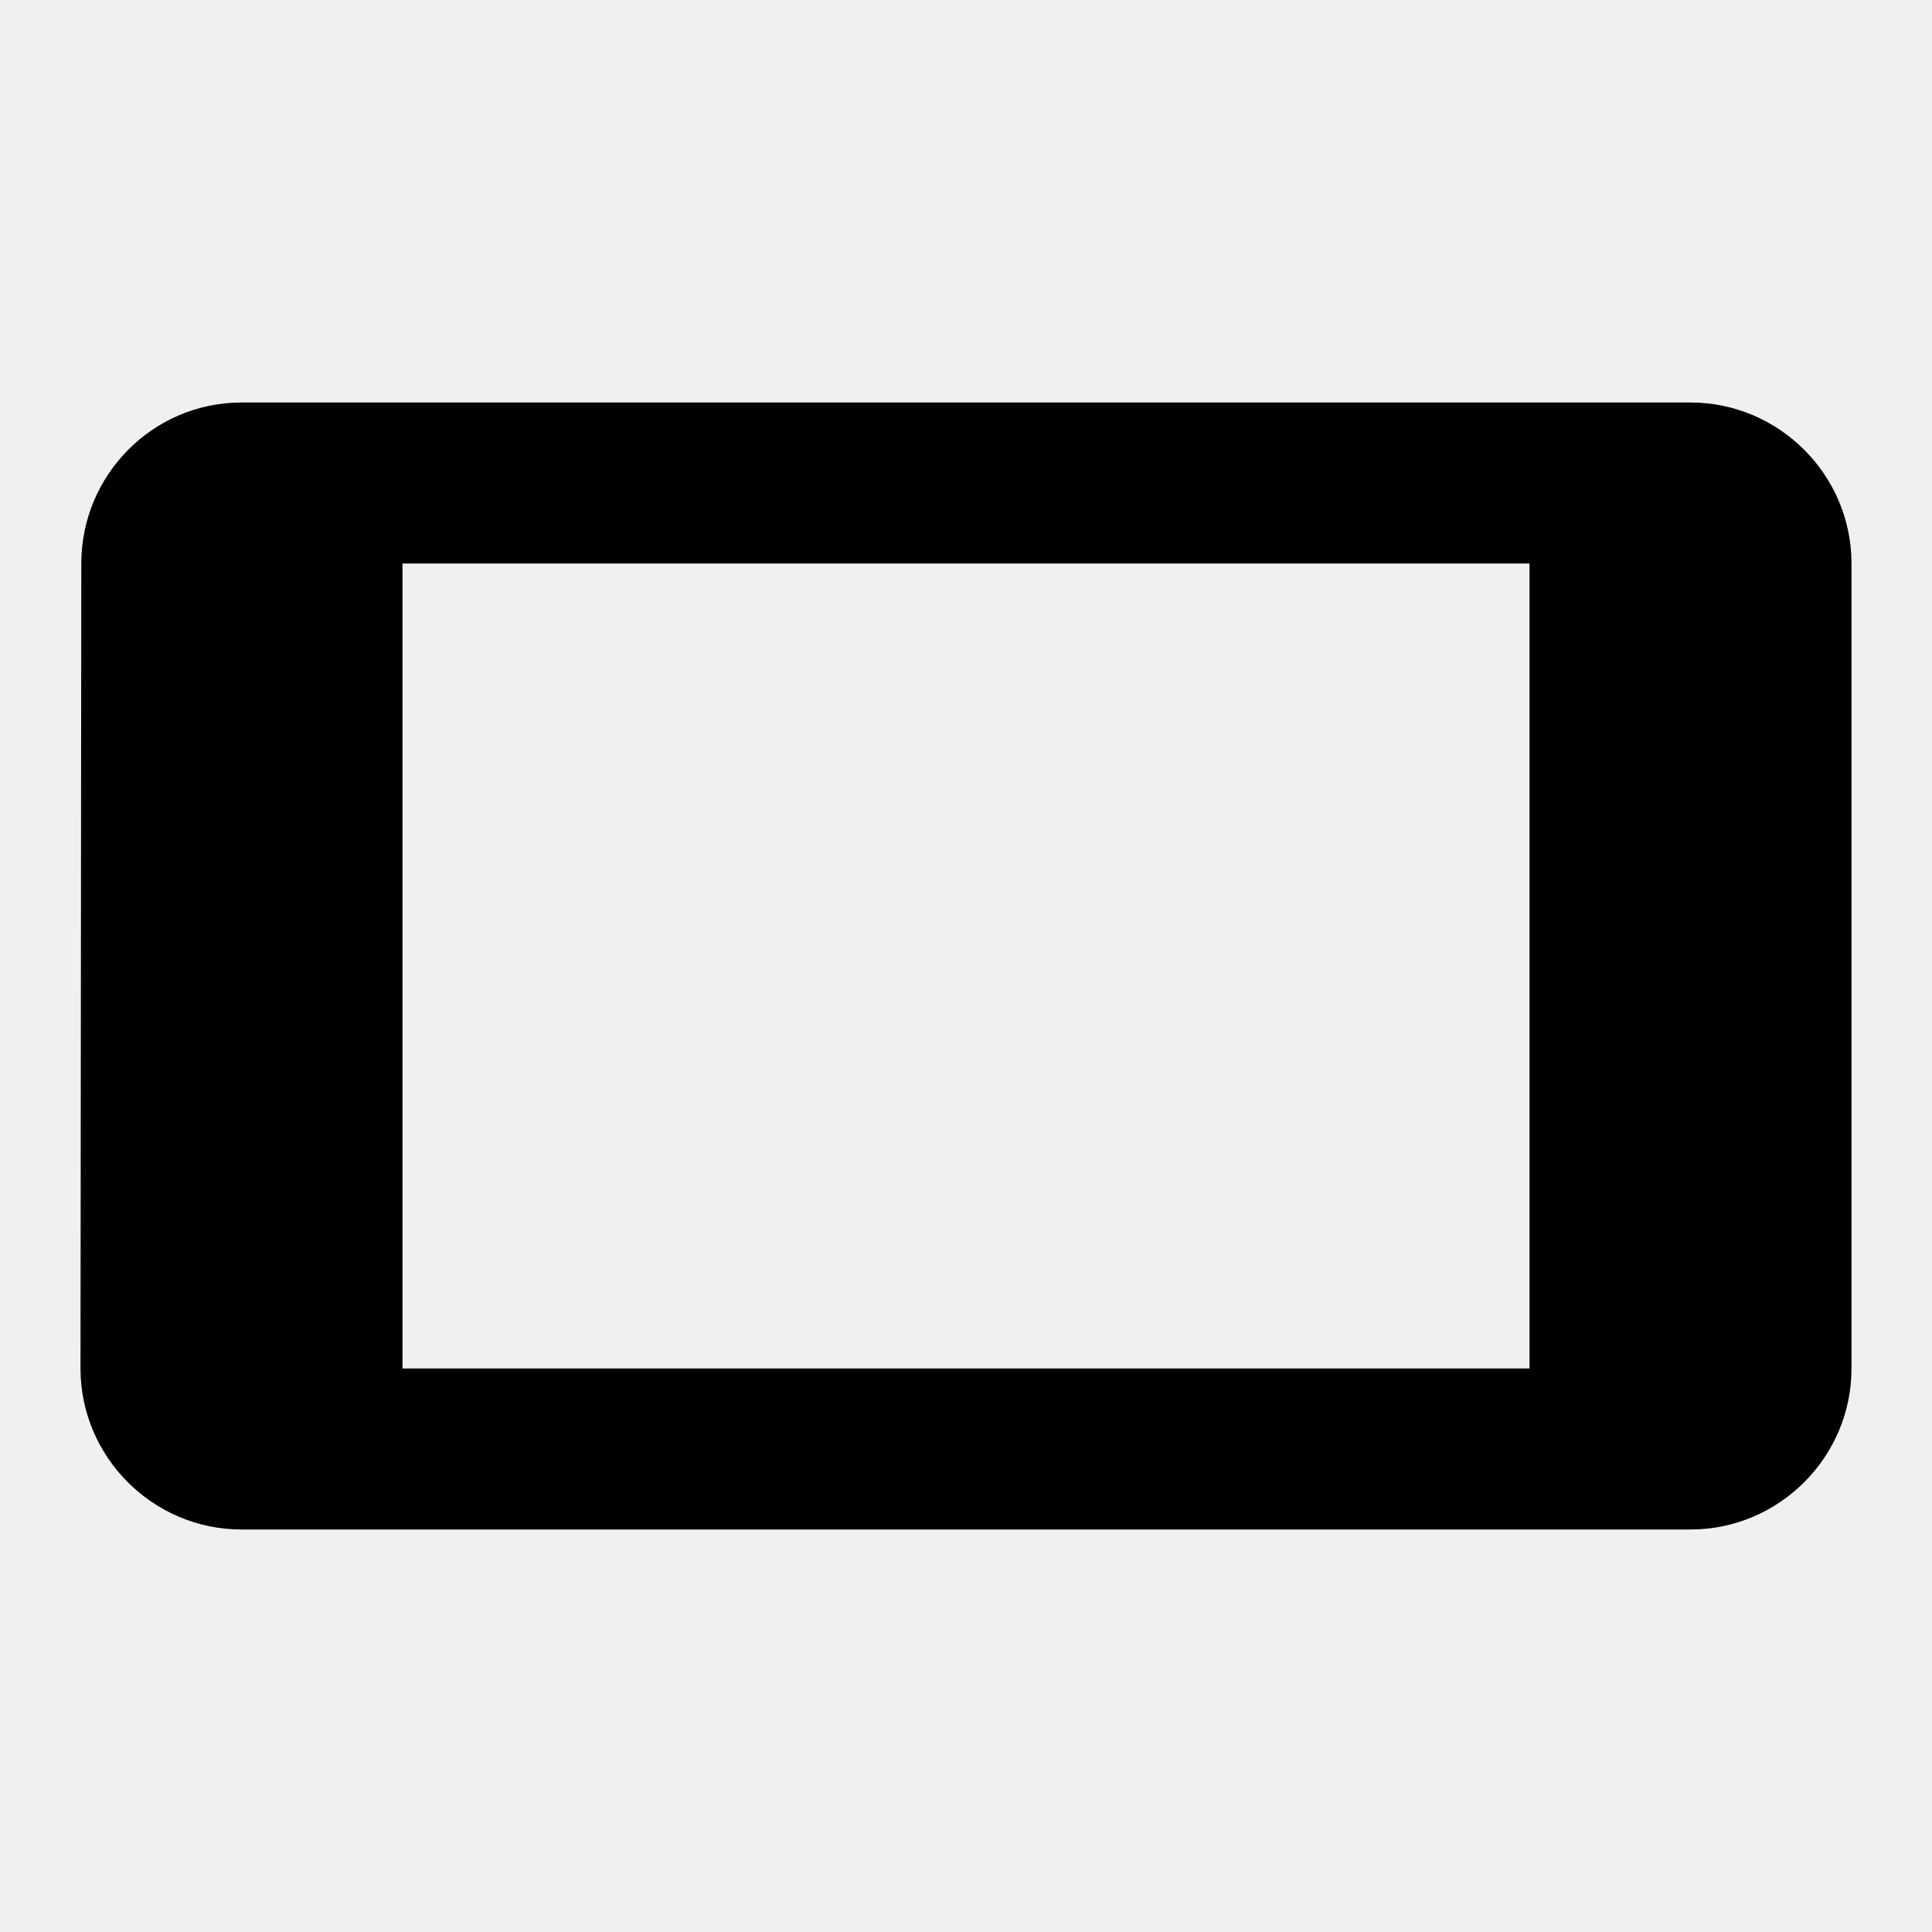
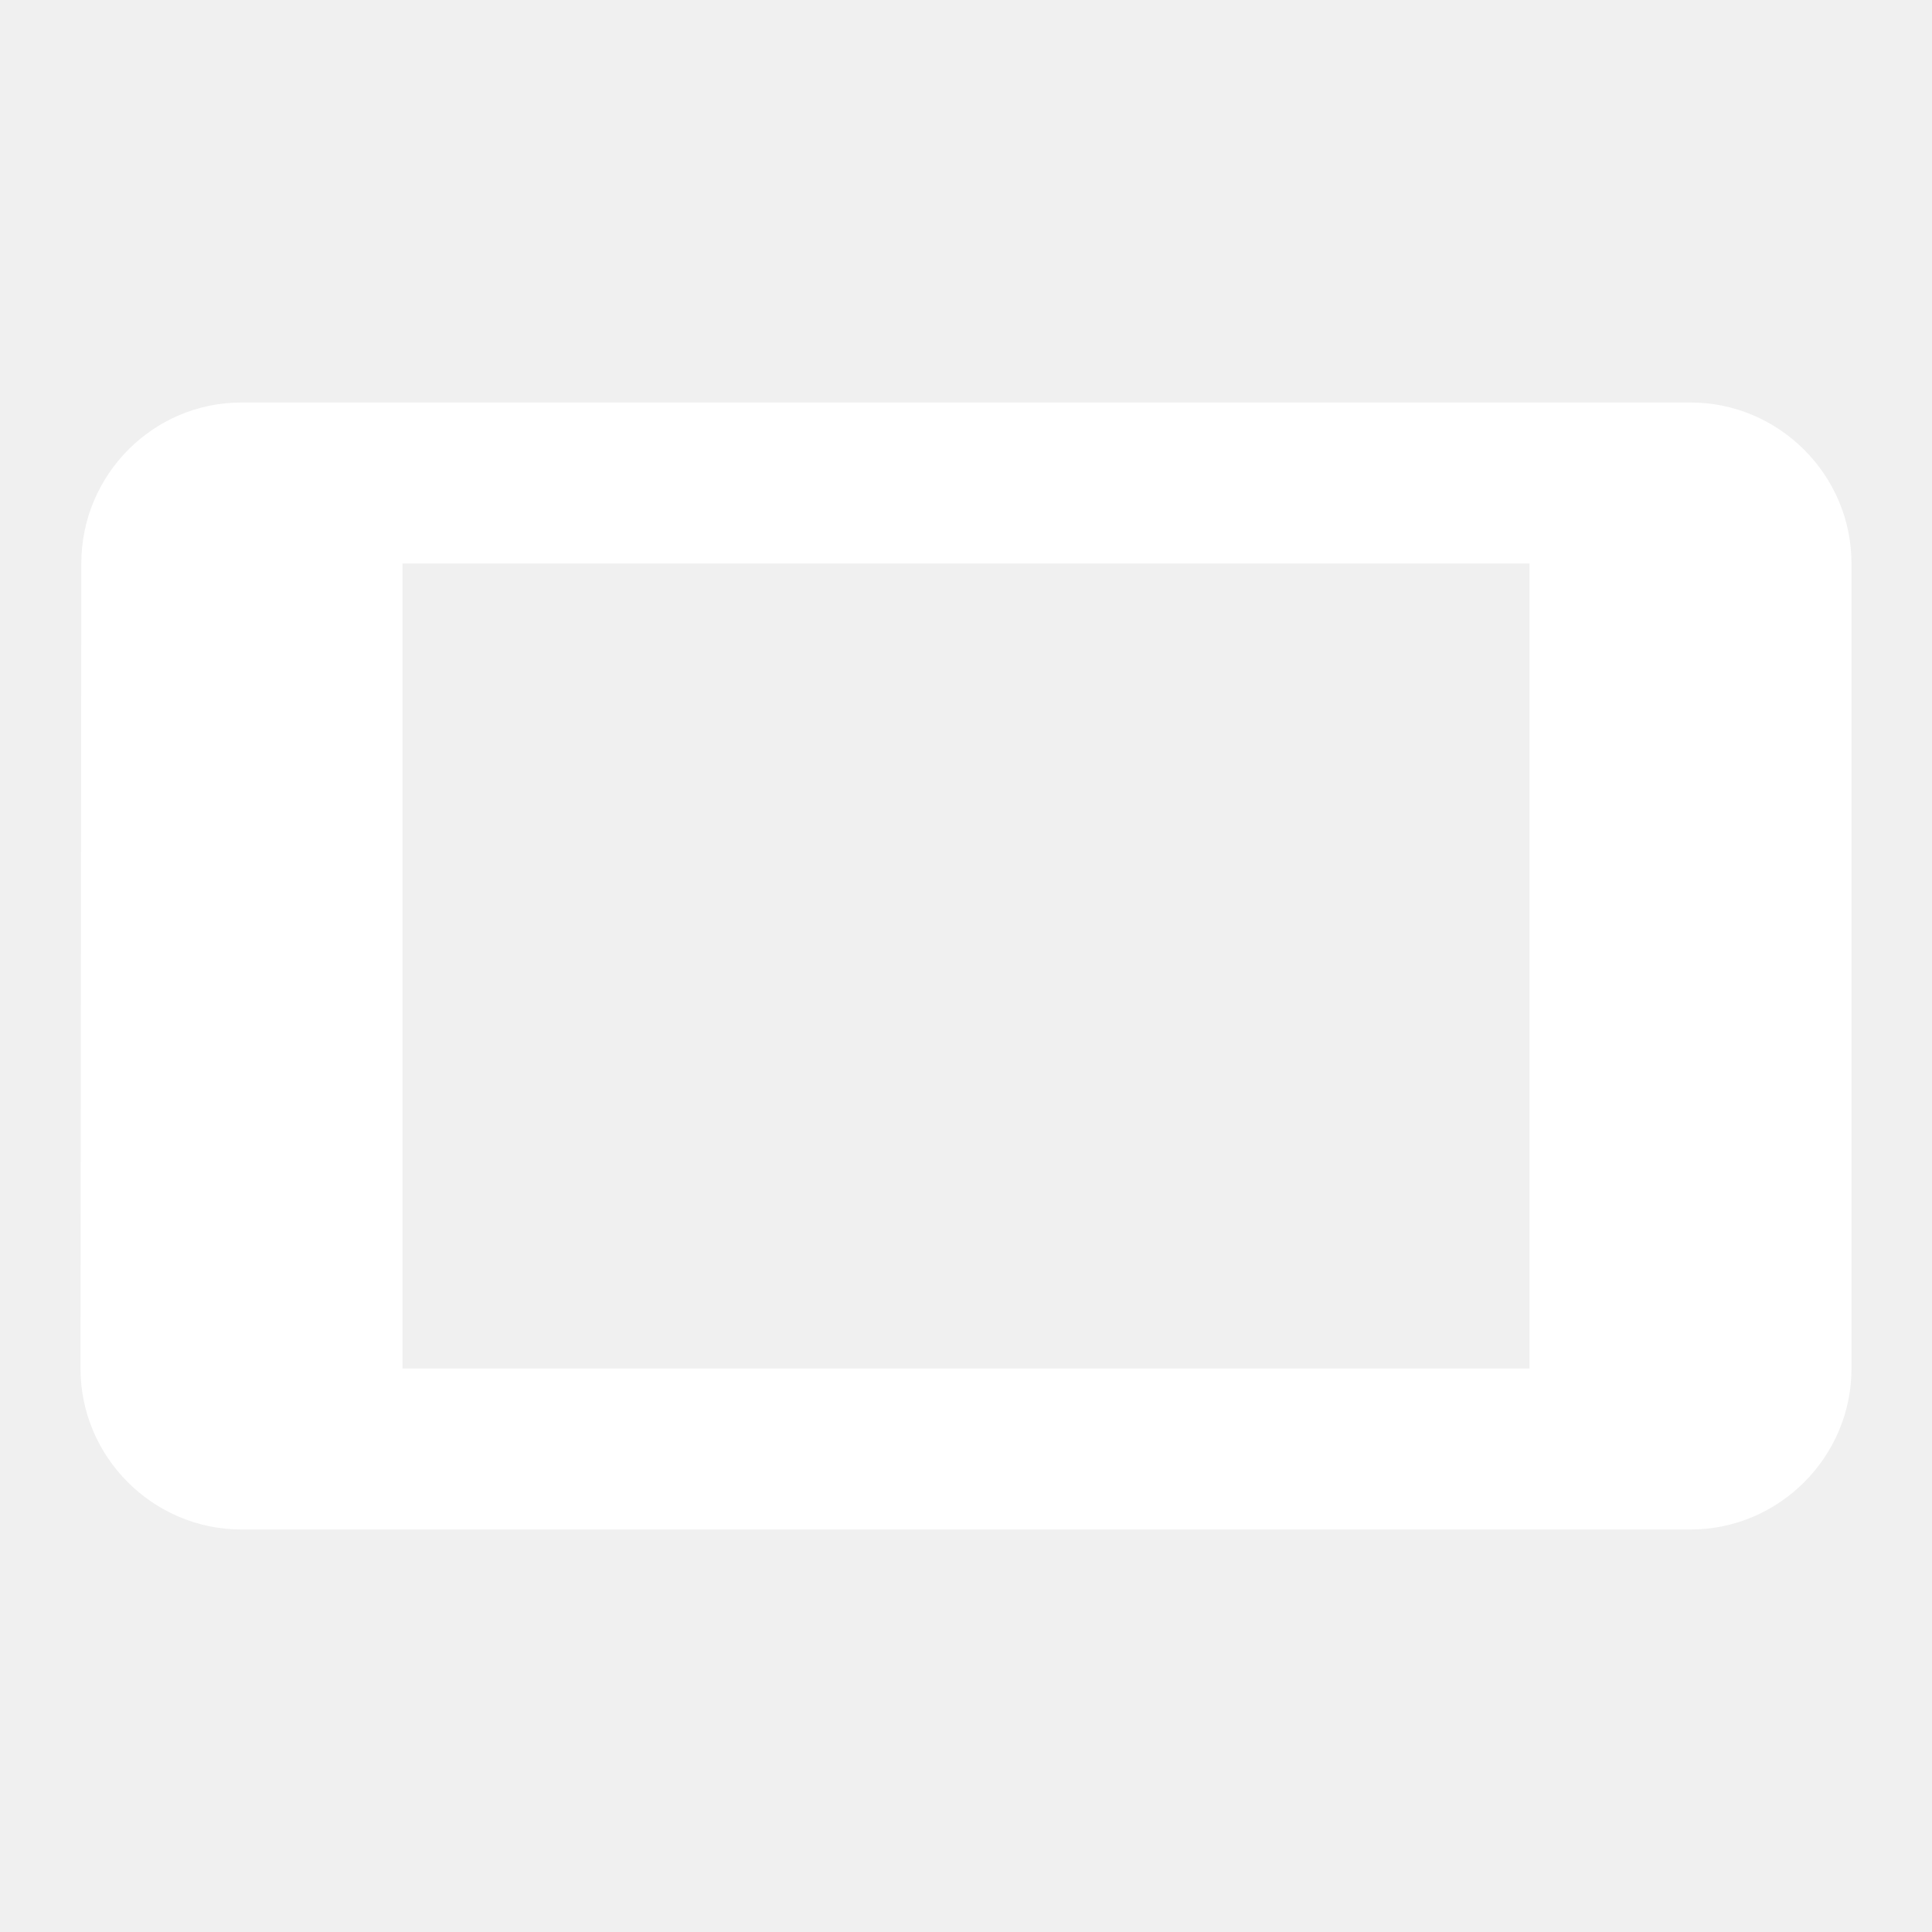
- <svg xmlns="http://www.w3.org/2000/svg" height="24px" viewBox="0 0 24 24" width="24px" fill="#000000">
+ <svg xmlns="http://www.w3.org/2000/svg" height="24px" viewBox="0 0 24 24" width="24px" fill="white">
  <path d="M0 0h24v24H0V0z" fill="none" />
  <path d="M1.01 7L1 17c0 1.1.9 2 2 2h18c1.1 0 2-.9 2-2V7c0-1.1-.9-2-2-2H3c-1.1 0-1.99.9-1.99 2zM19 7v10H5V7h14z" />
</svg>
